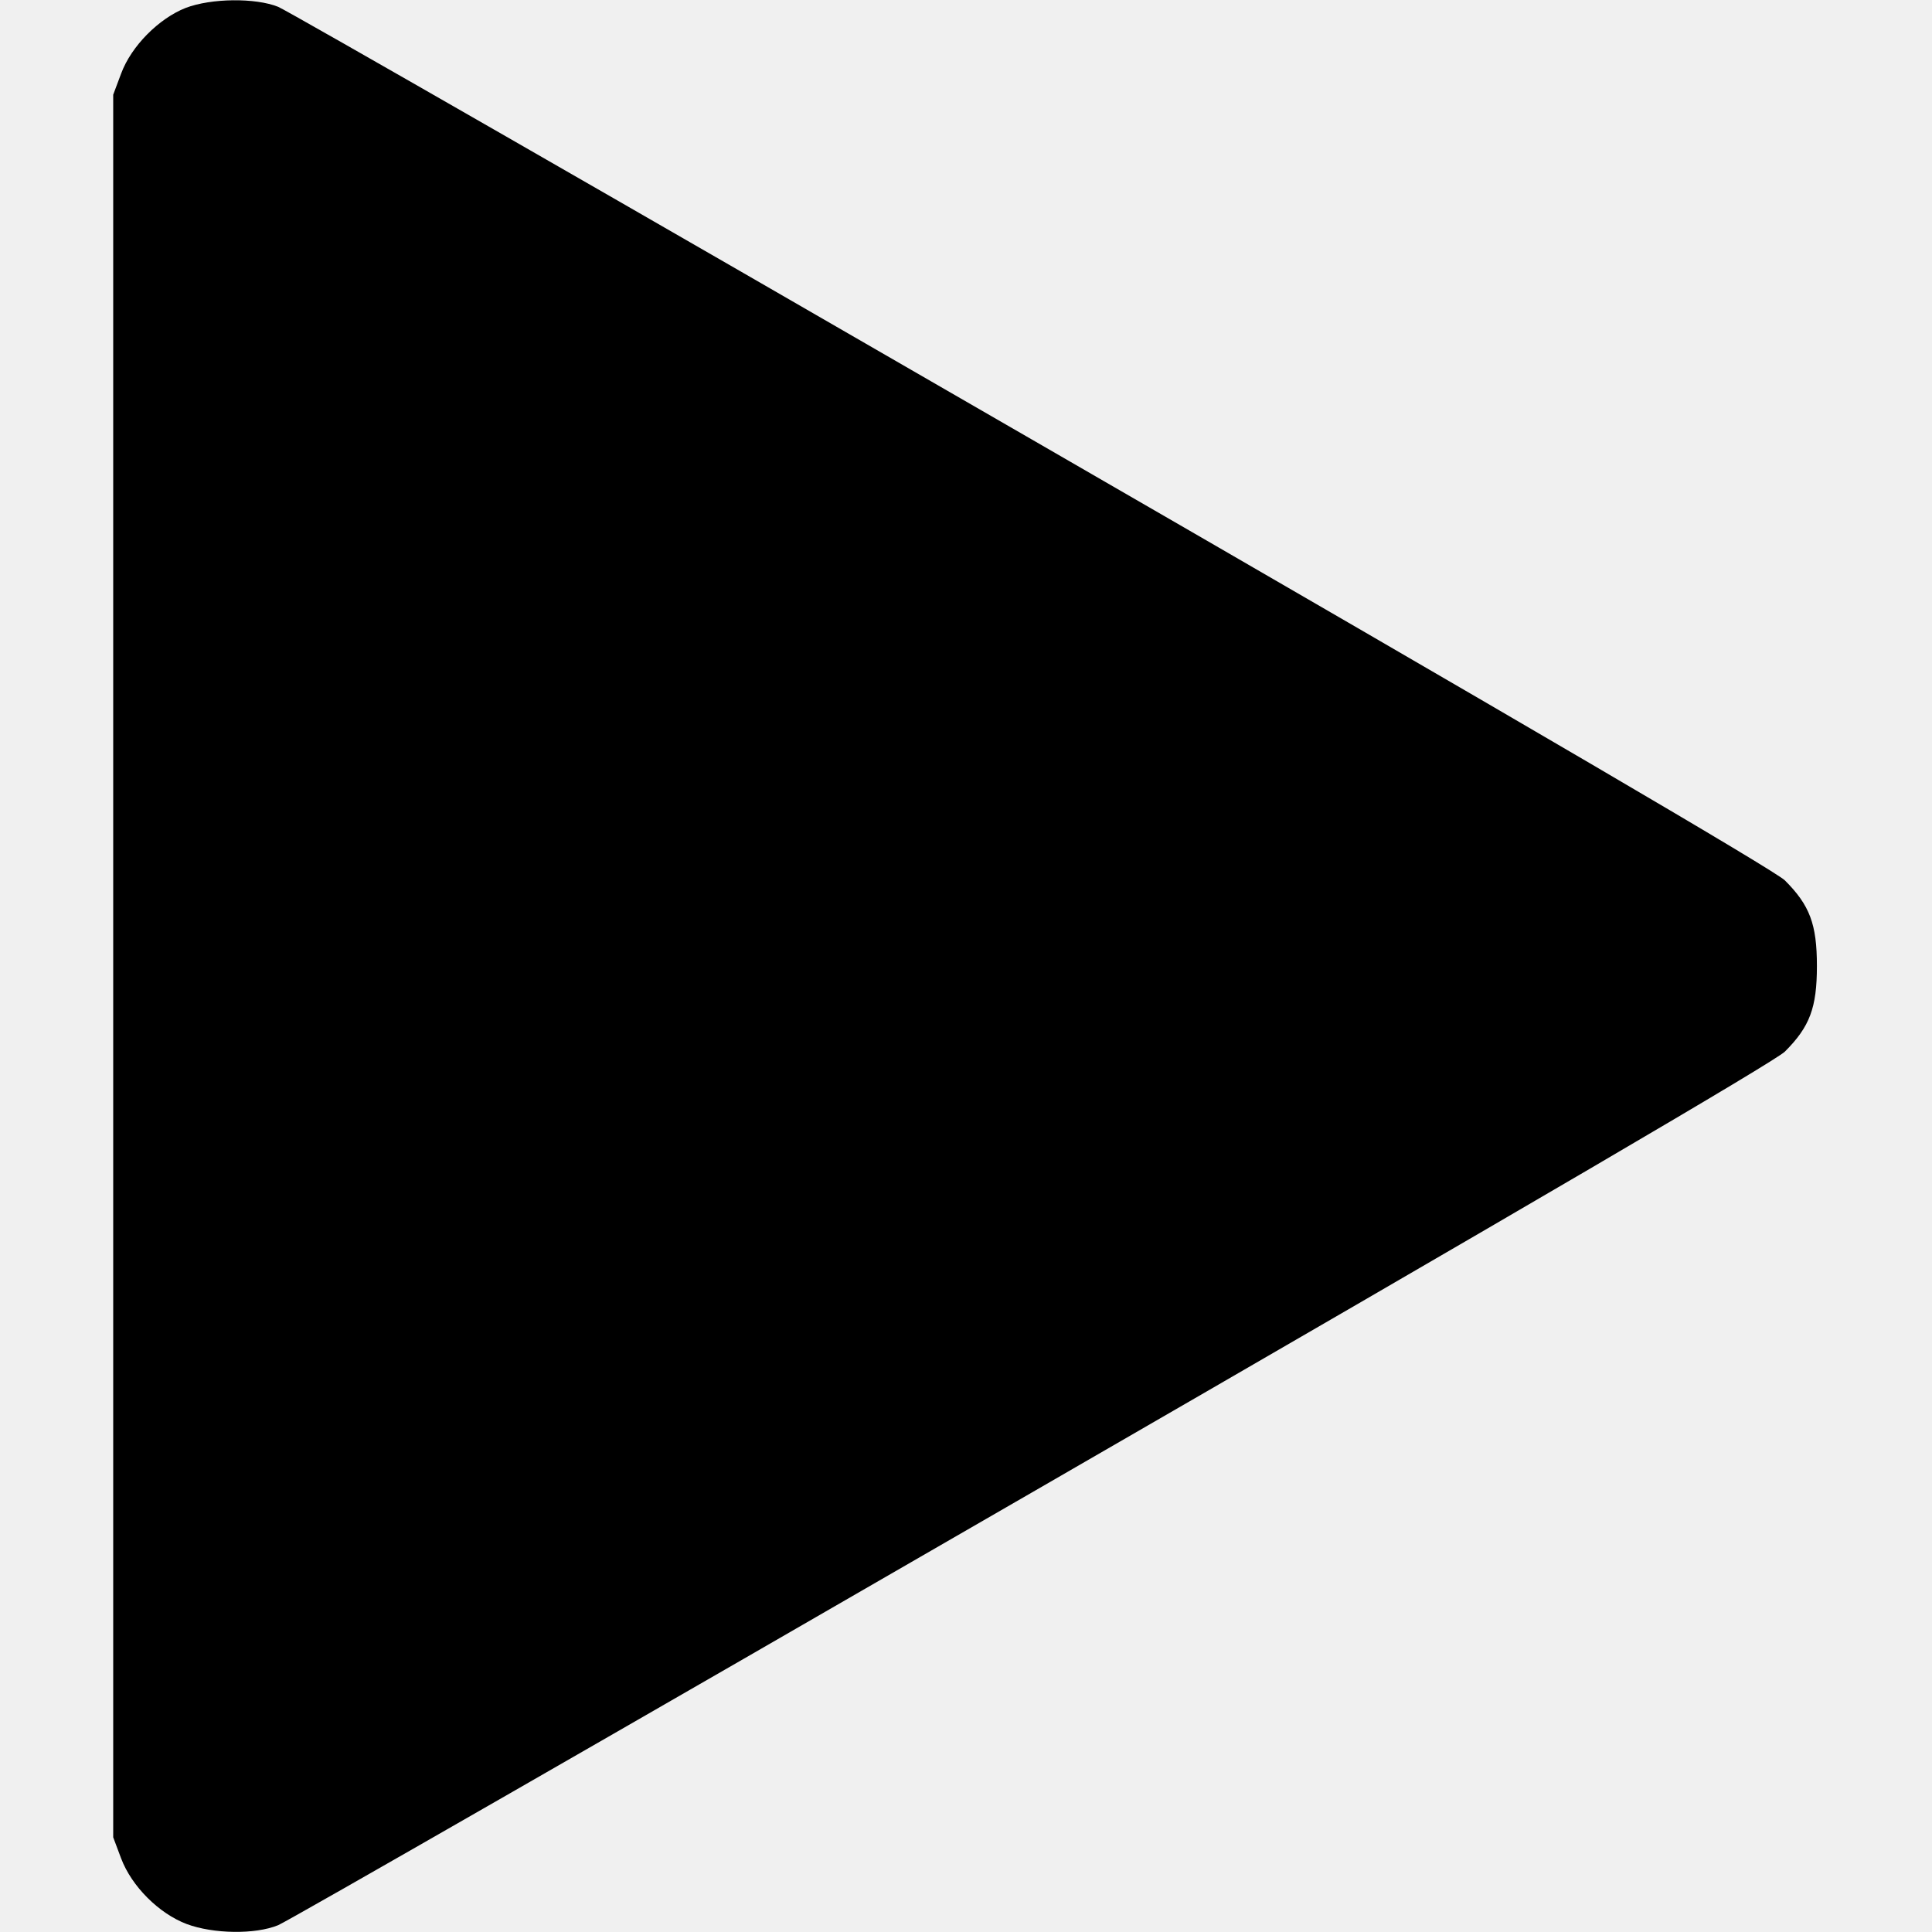
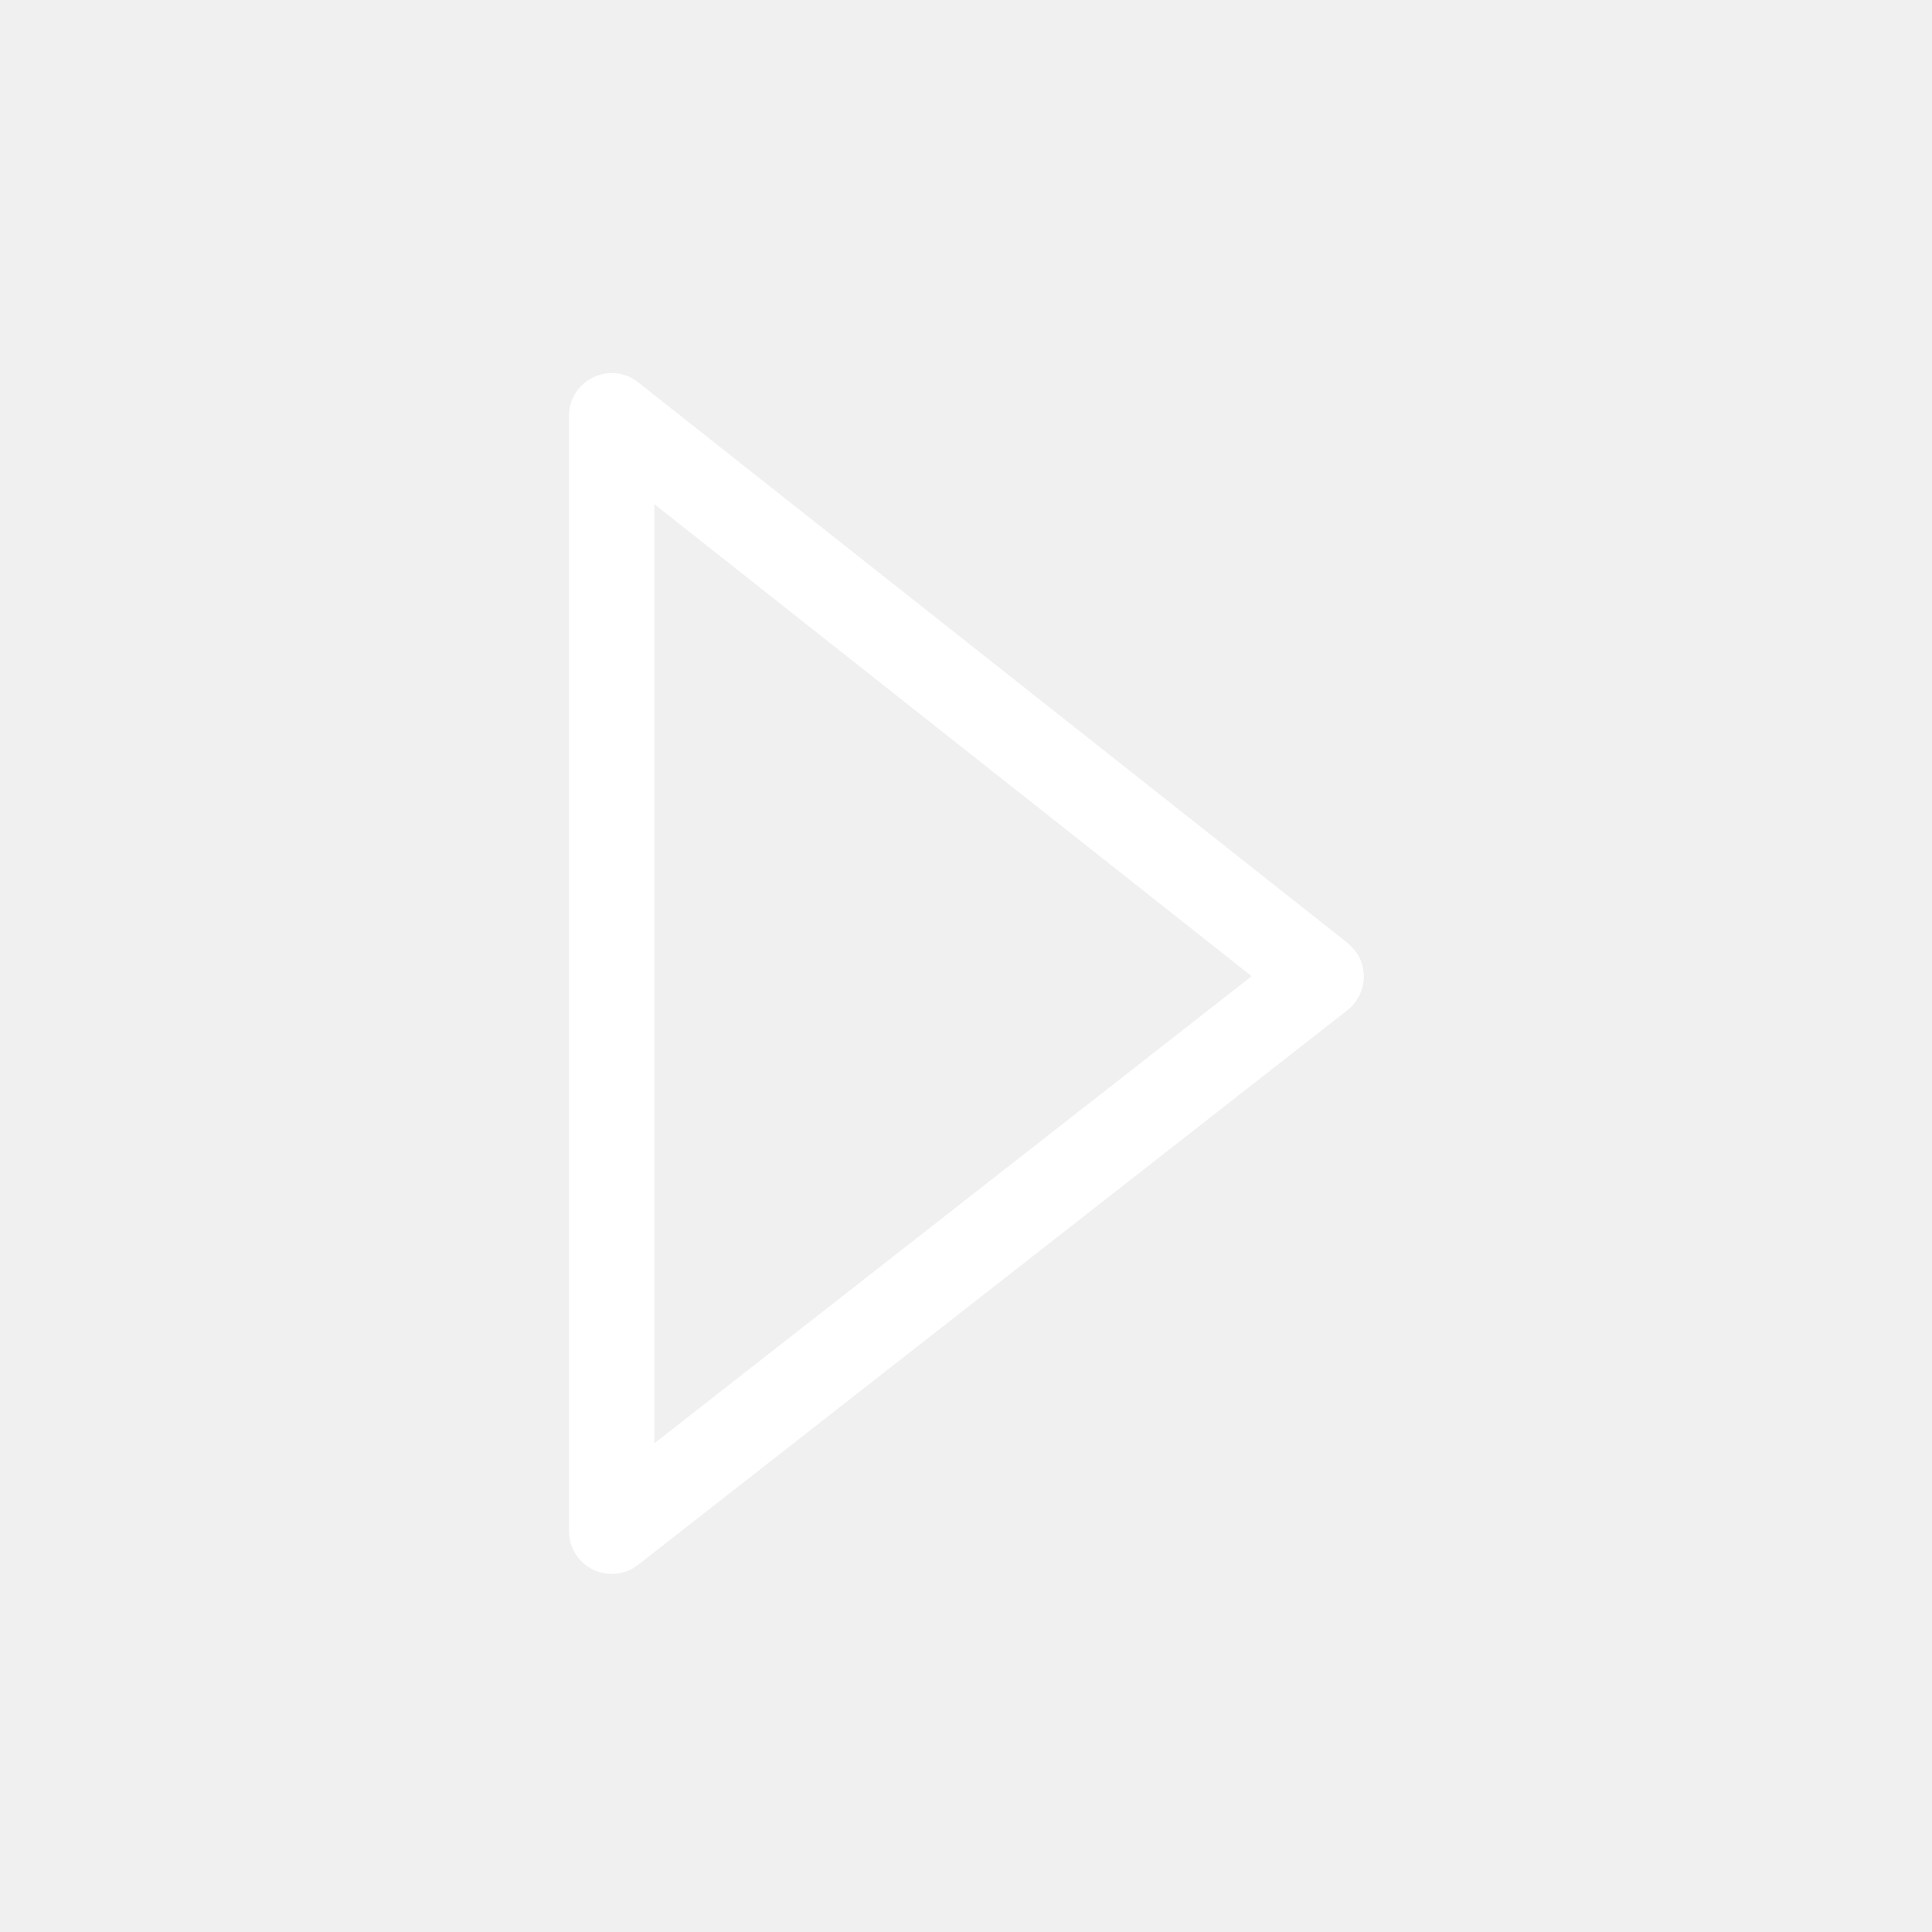
- <svg xmlns="http://www.w3.org/2000/svg" version="1.0" width="512pt" height="512pt" viewBox="0 0 512 512" preserveAspectRatio="xMidYMid meet">
-   <g transform="translate(0,512) scale(0.1,-0.1)" fill="#000000" stroke="none">
-     <path d="M492 5099 c-71 -28 -144 -101 -171 -174 l-21 -56 0 -2309 0 -2309 21 -56 c28 -74 100 -146 174 -174 70 -26 181 -28 242 -3 23 9 922 525 1998 1147 1318 761 1968 1142 1995 1168 66 66 85 116 85 227 0 111 -19 161 -85 227 -27 26 -677 407 -1995 1168 -1076 622 -1975 1138 -1998 1147 -60 24 -177 23 -245 -3z" />
-   </g>
+ <svg xmlns="http://www.w3.org/2000/svg" version="1.1" id="Outline" x="0px" y="0px" viewBox="0 0 512 512" style="enable-background:new 0 0 512 512;" xml:space="preserve">
+   <style type="text/css">
+ 	.st0{fill:#FFFFFF;}
+ </style>
+   <path class="st0" d="M357,249.8L169.1,101.3c-4.9-3.9-12-3-15.9,1.9c-1.6,2-2.4,4.5-2.4,7v295.6c0,6.3,5.1,11.3,11.3,11.3  c2.5,0,5-0.8,7-2.4l188-147c4.9-3.9,5.8-11,1.9-15.9C358.3,251.1,357.7,250.4,357,249.8L357,249.8z M173.4,382.5V133.6l158.3,125.1  L173.4,382.5z" />
</svg>
